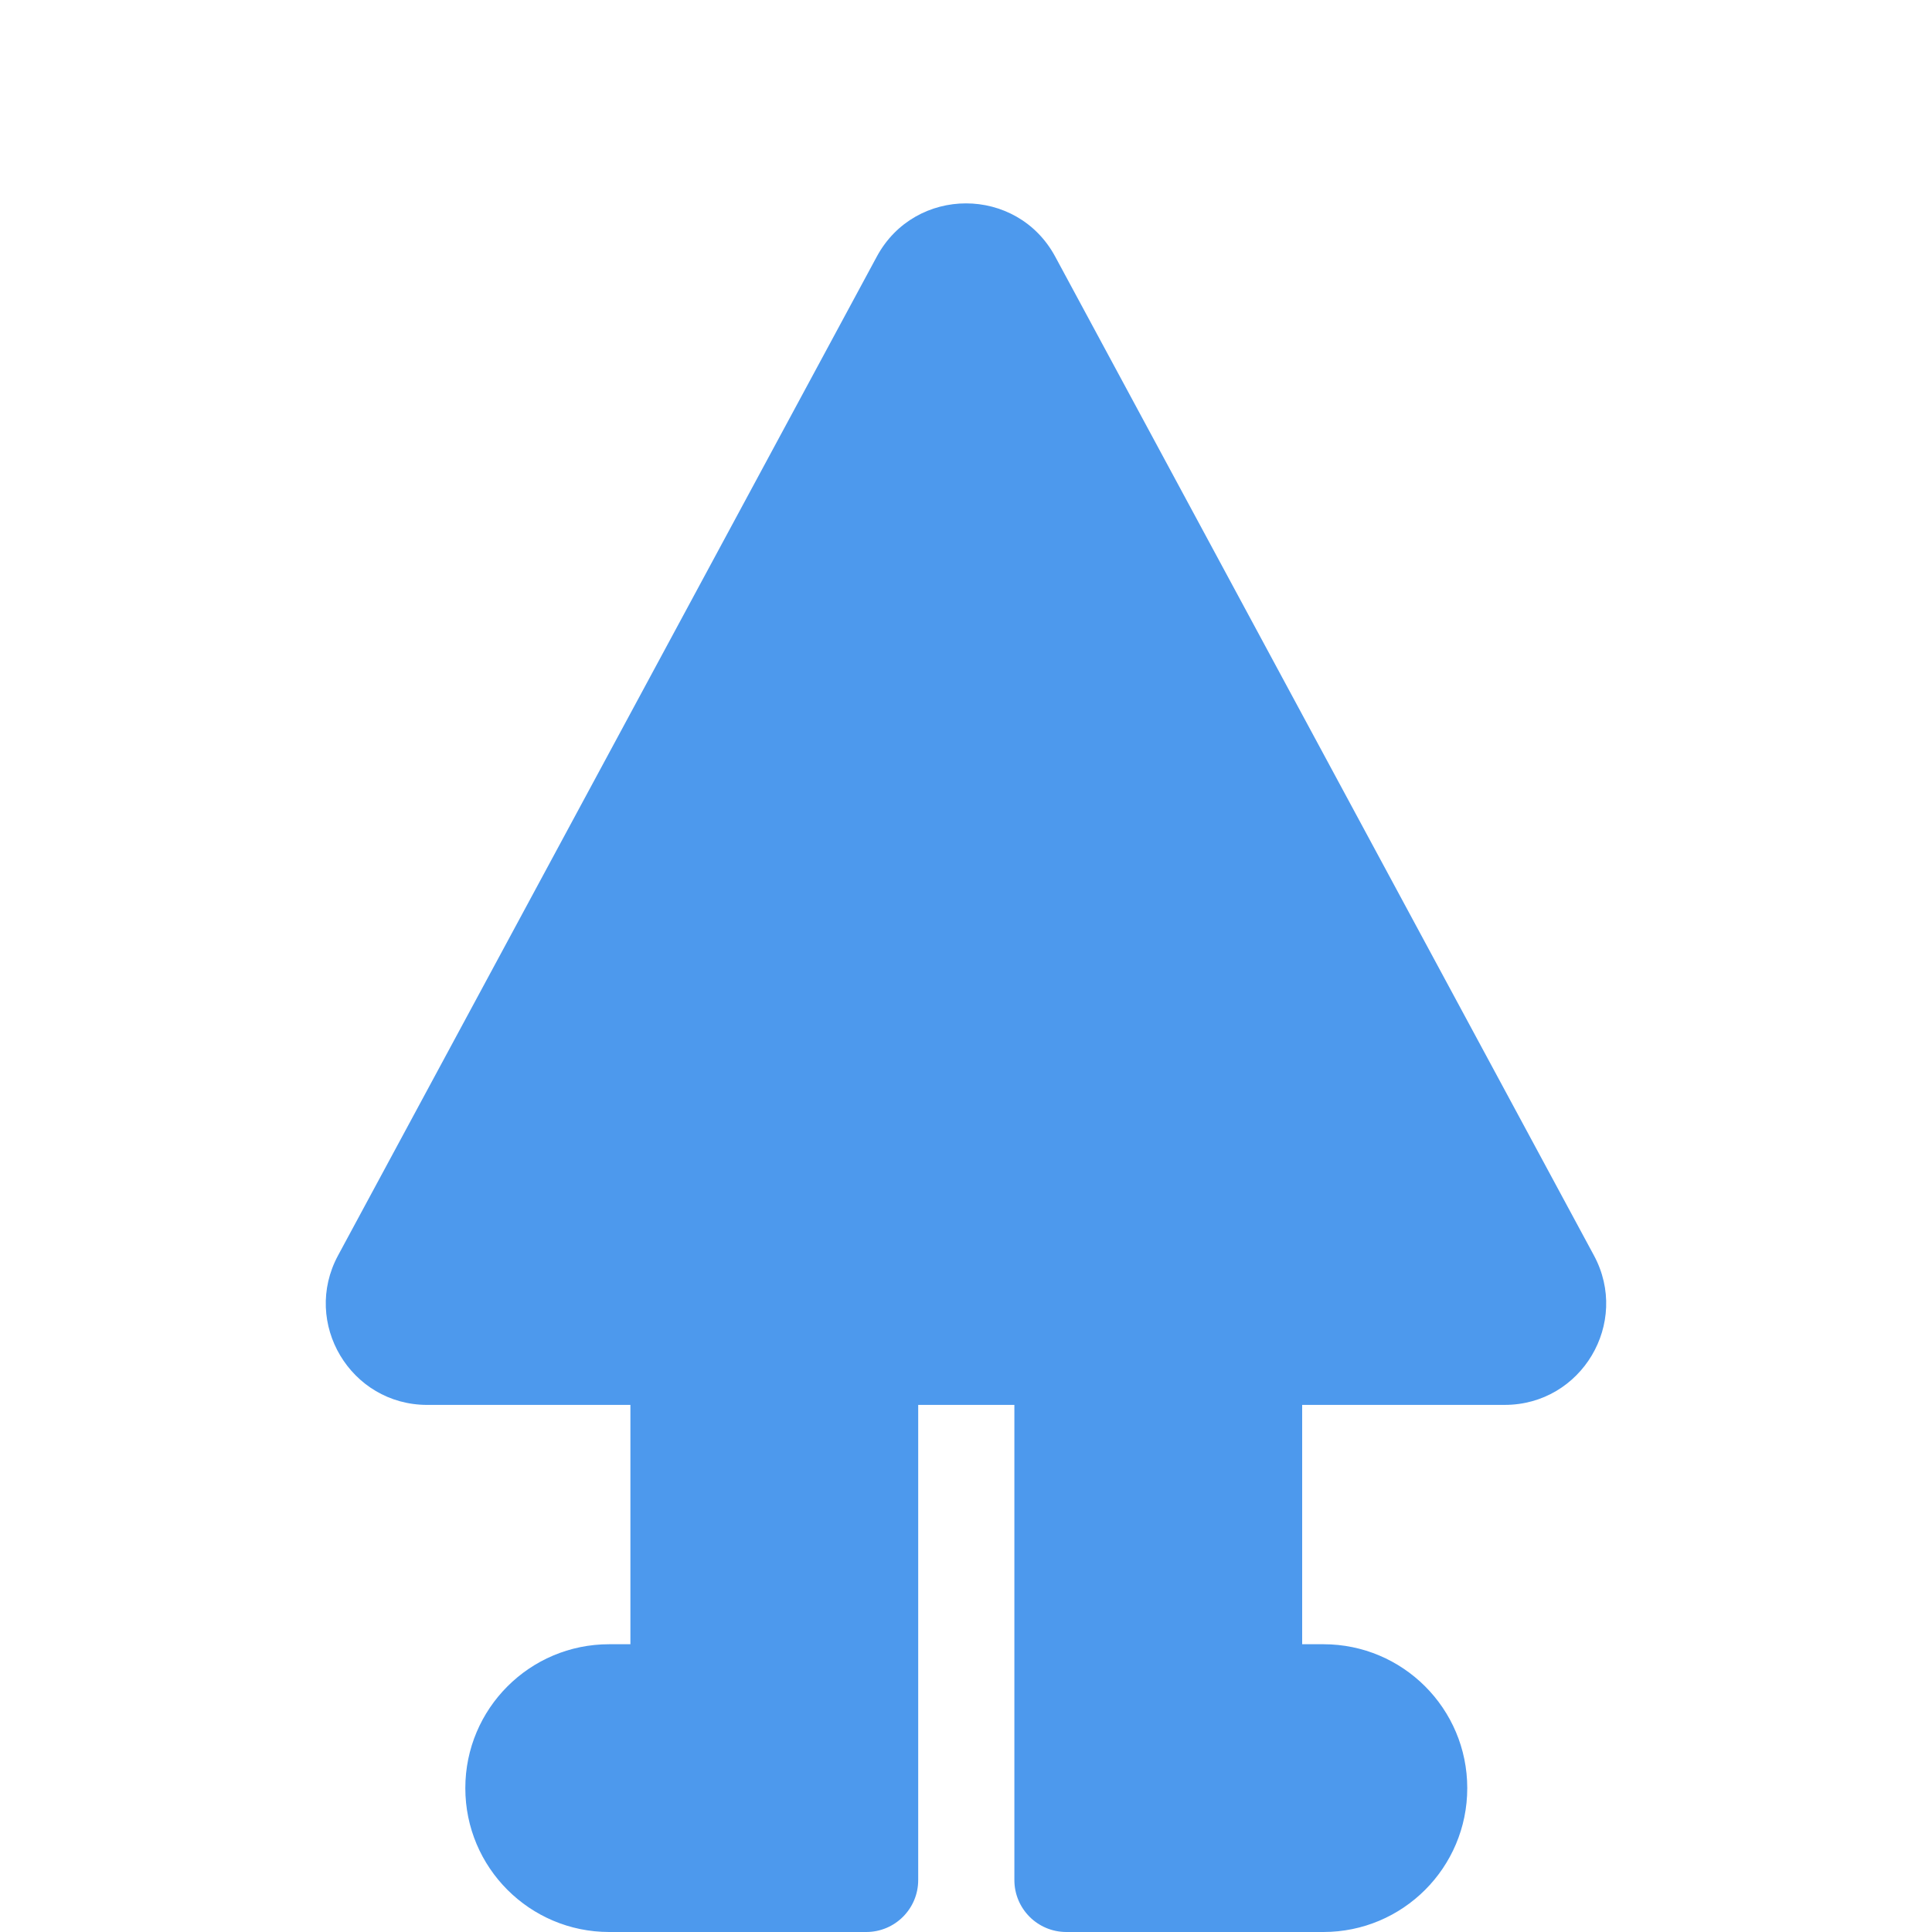
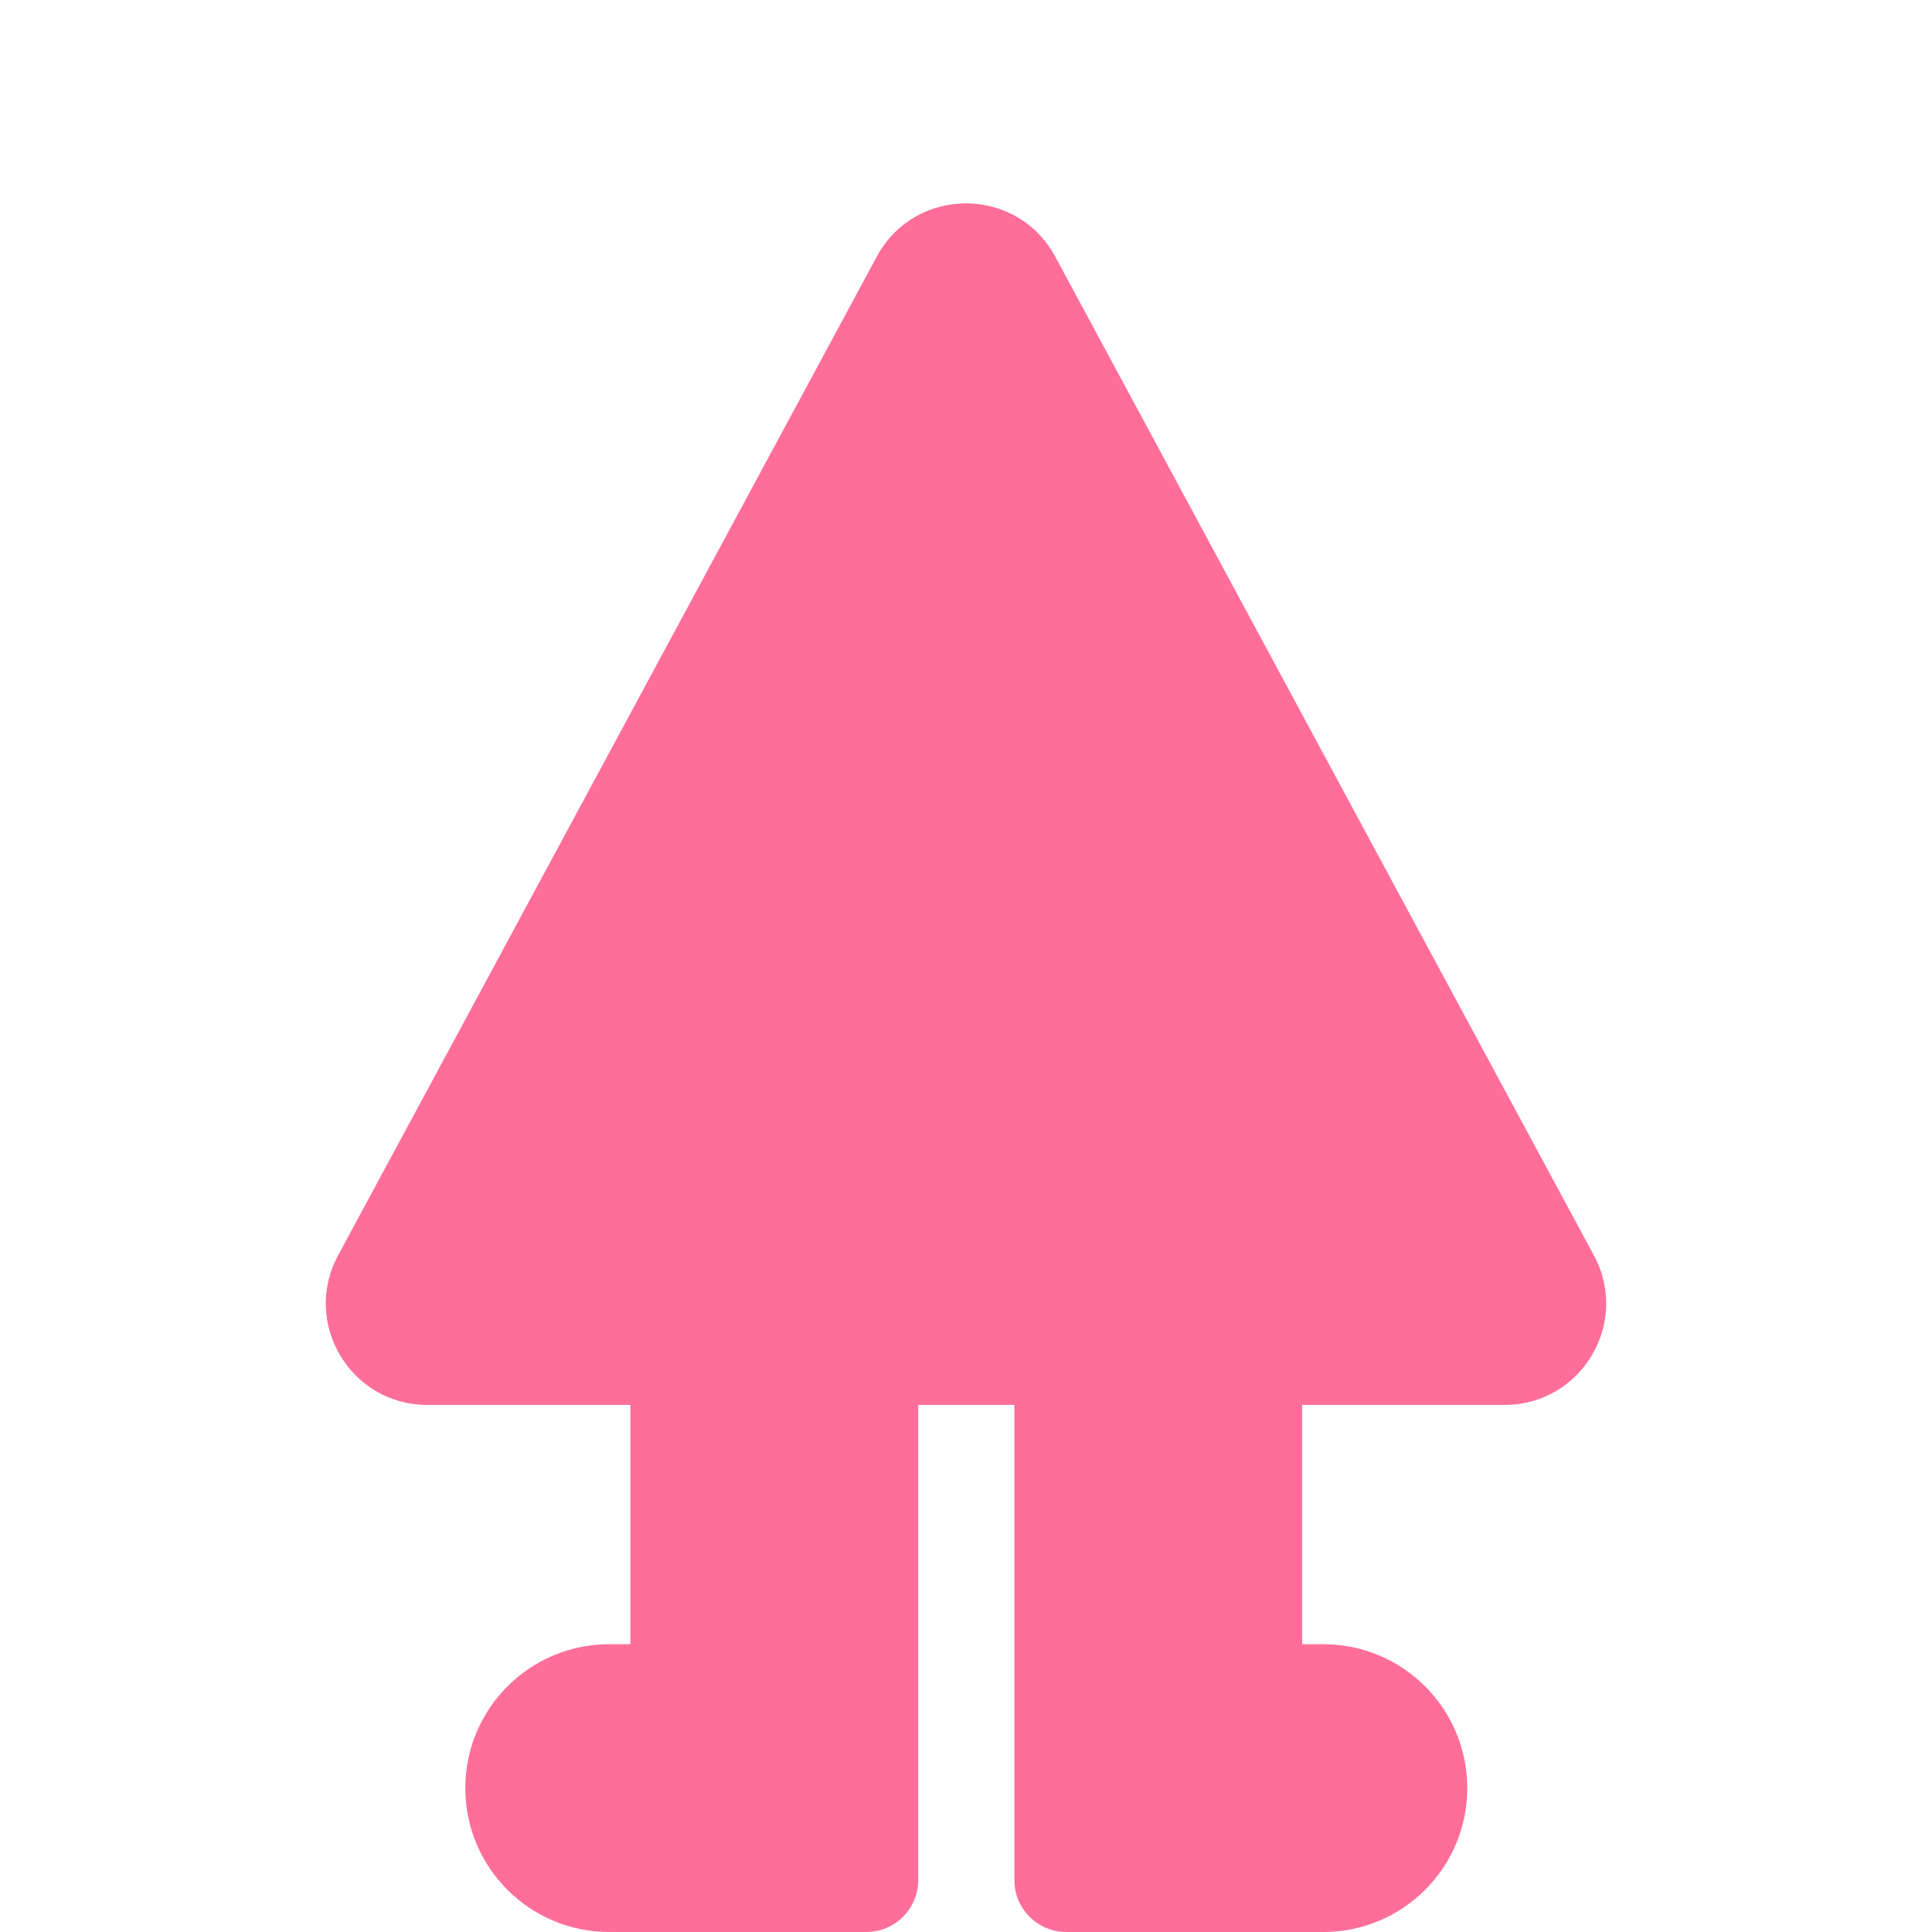
<svg xmlns="http://www.w3.org/2000/svg" id="Layer_1" data-name="Layer 1" viewBox="0 0 1000 1000">
  <defs>
    <style>
      .cls-1 {
-         fill: #4d99ed;
+         fill: #ff6e99;
      }
    </style>
  </defs>
  <path class="cls-1" d="M778.83,727.18h-104.83v123.87h10.98c20.57,0,39.18,8.33,52.66,21.81,13.48,13.48,21.81,32.1,21.81,52.67,0,41.13-33.34,74.47-74.47,74.47h-133.05c-14.85,0-26.89-12.03-26.89-26.88v-245.94h-49.78v245.94c0,14.85-12.04,26.88-26.89,26.88h-133.05c-41.13,0-74.47-33.34-74.47-74.47,0-20.57,8.33-39.18,21.81-52.67,13.48-13.48,32.09-21.81,52.66-21.81h10.98v-123.87h-105.14c-39.72,0-65.04-42.42-46.18-77.37L453.82,132.83c19.82-36.75,72.54-36.75,92.36,0l278.83,516.97c18.85,34.96-6.46,77.37-46.18,77.37Z" />
</svg>
